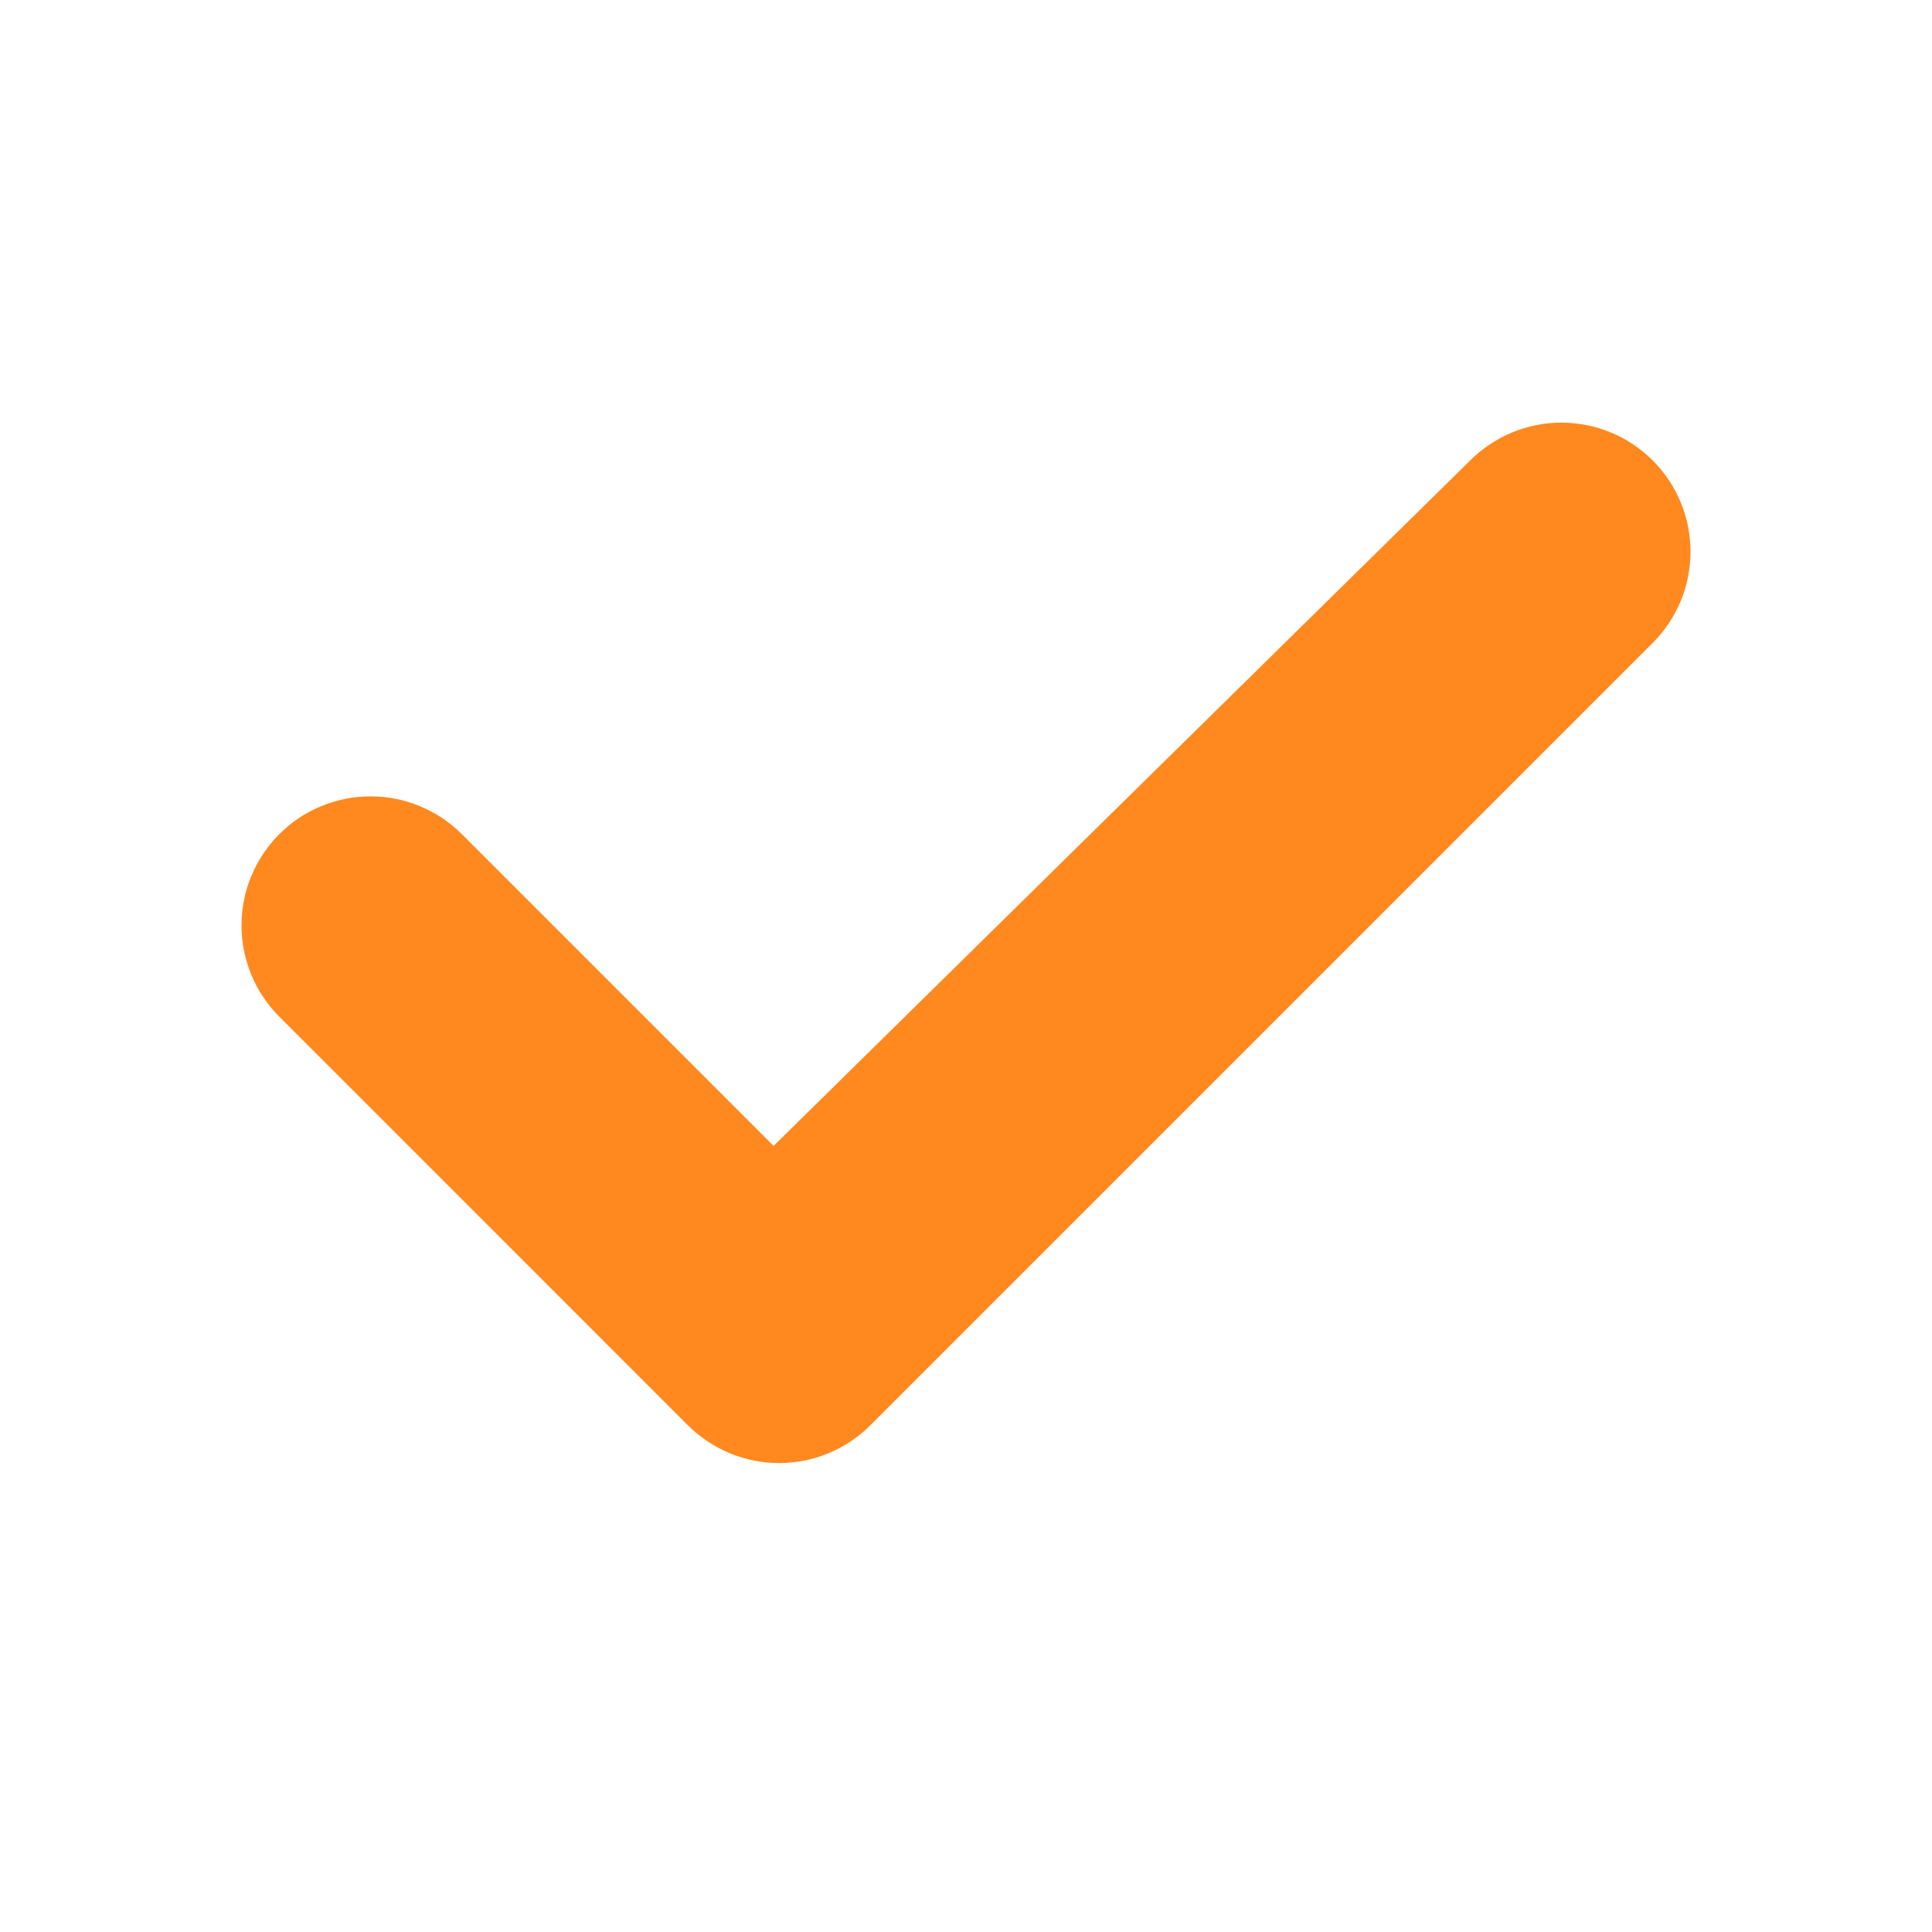
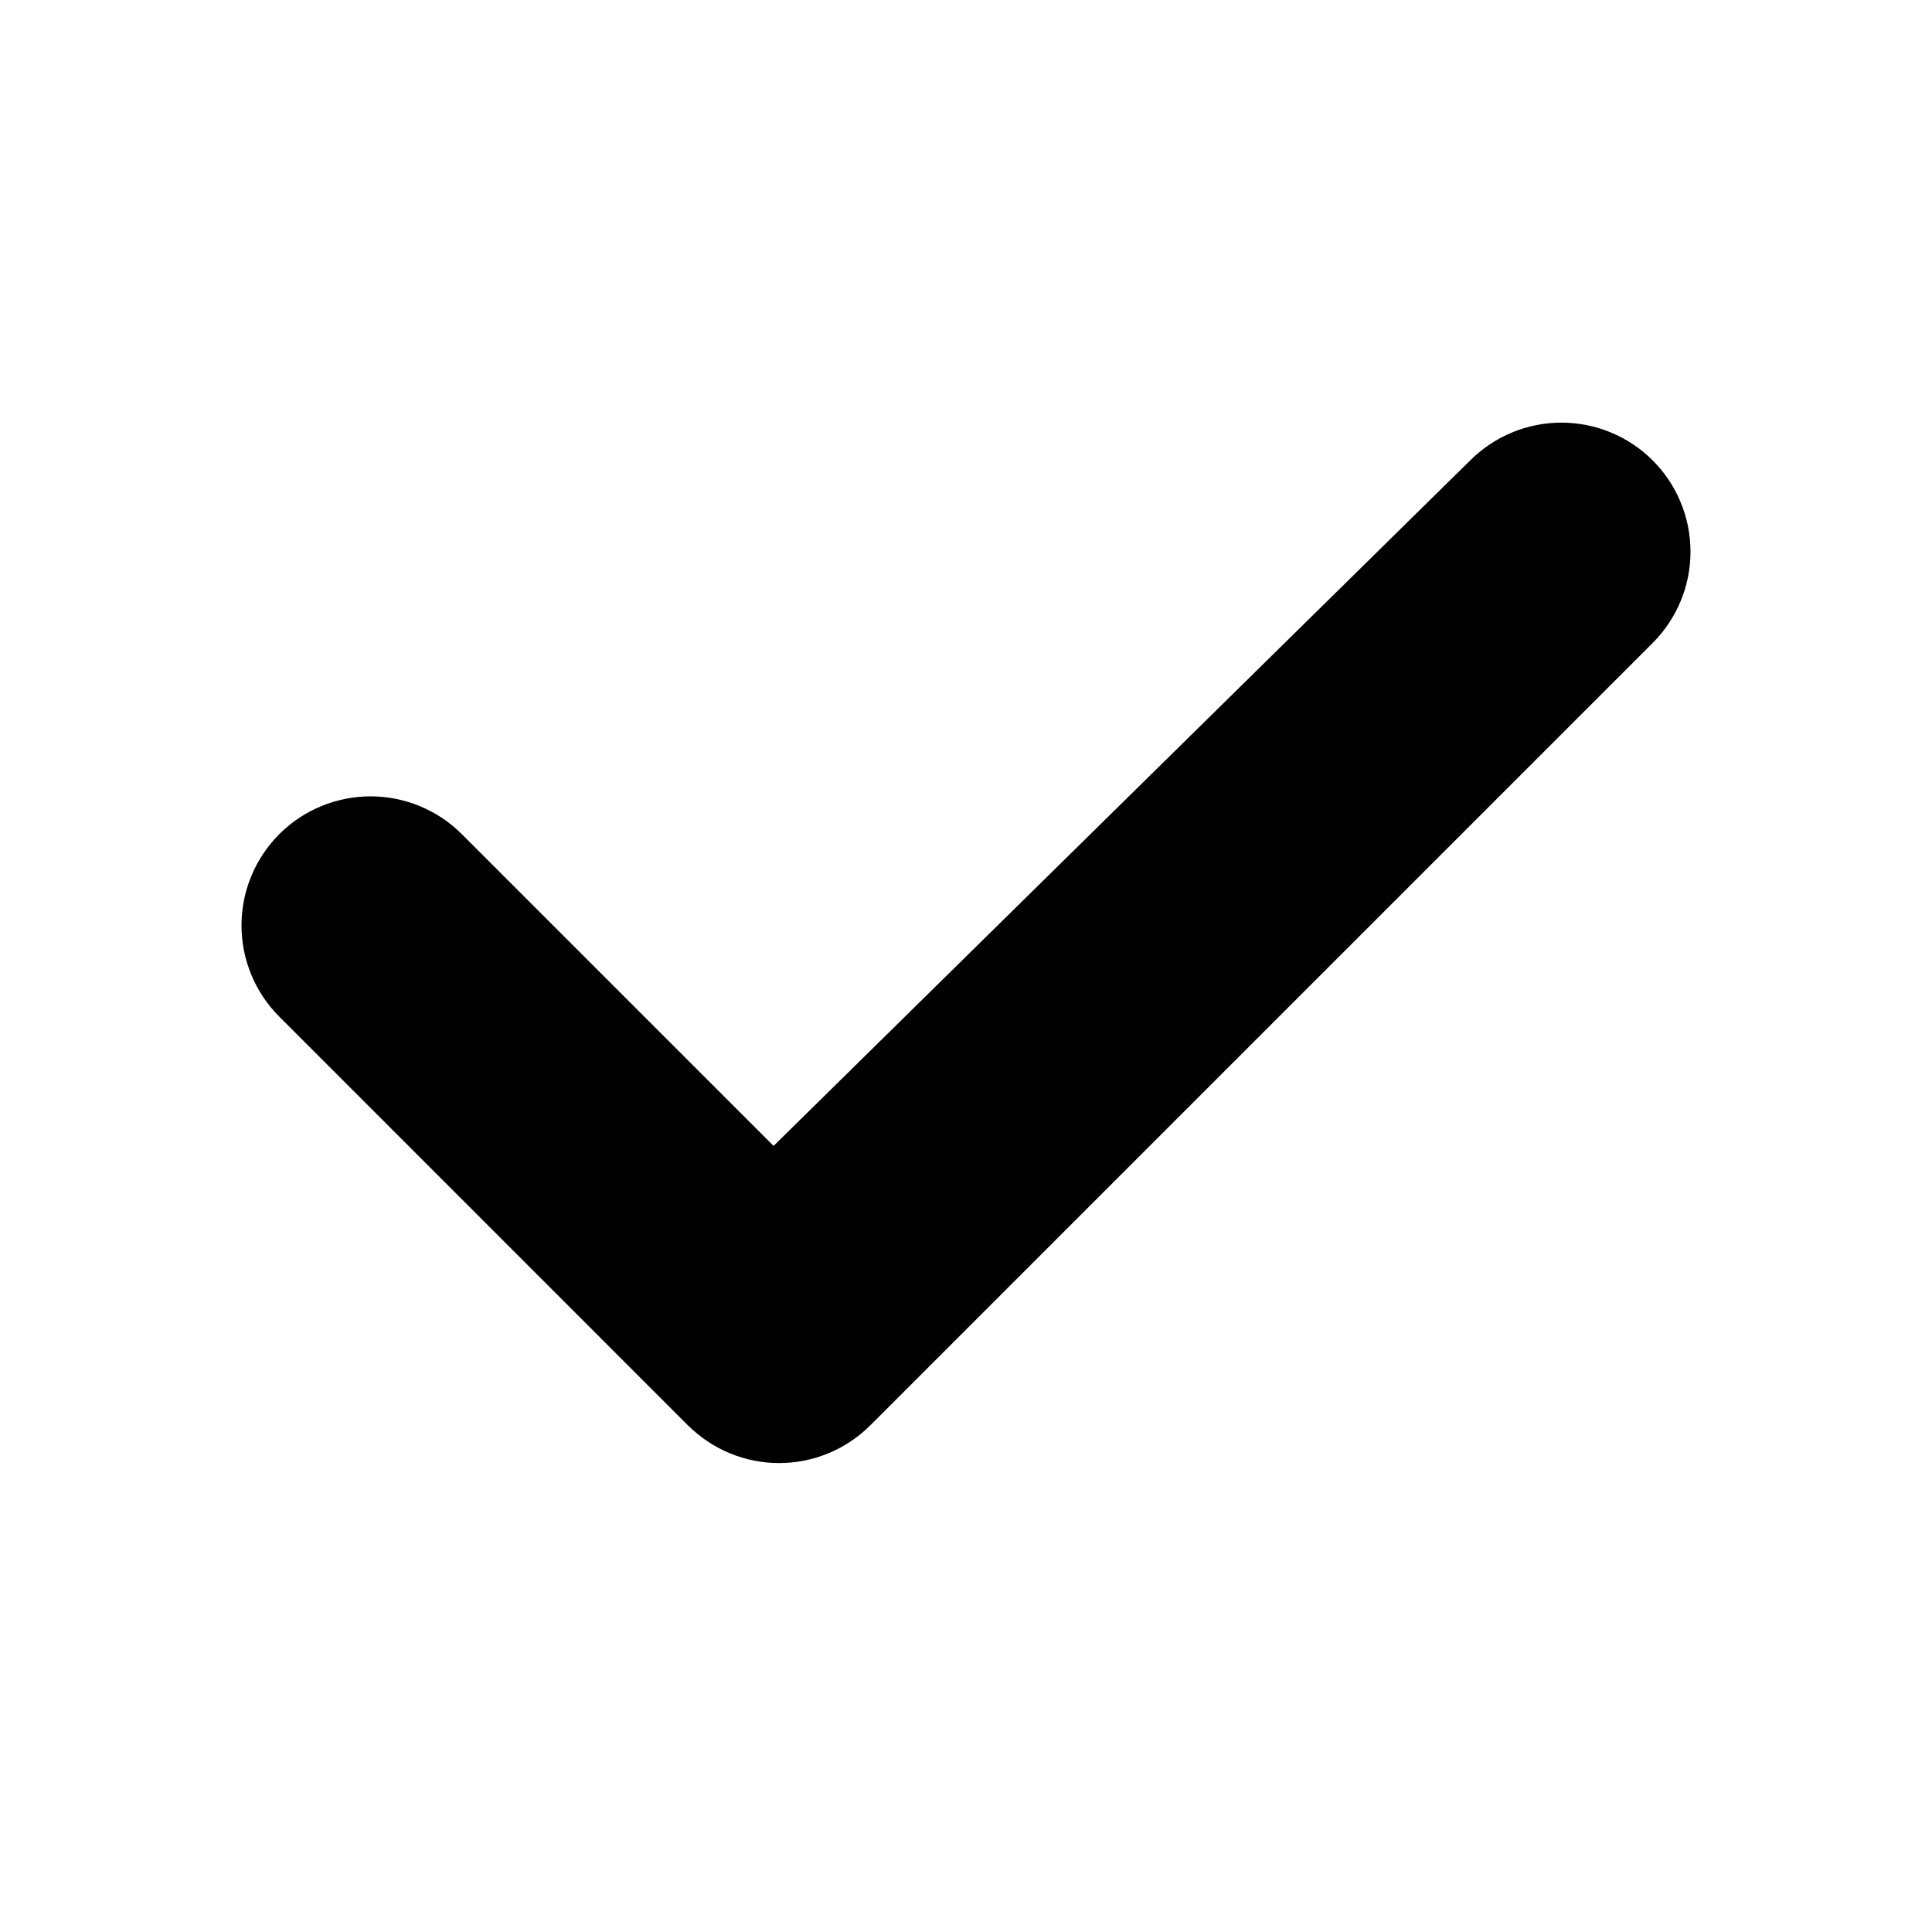
<svg xmlns="http://www.w3.org/2000/svg" fill="none" viewBox="0 0 32 32" class="design-iconfont">
-   <path d="M11.393 23.607C11.493 23.706 11.601 23.794 11.717 23.872C11.834 23.95 11.957 24.016 12.087 24.07C12.217 24.124 12.35 24.164 12.488 24.192C12.626 24.219 12.765 24.233 12.905 24.233C13.045 24.233 13.184 24.219 13.322 24.192C13.46 24.164 13.593 24.124 13.723 24.07C13.853 24.016 13.976 23.95 14.092 23.872C14.209 23.794 14.317 23.706 14.416 23.607L27.373 10.65C27.473 10.55 27.561 10.443 27.639 10.326C27.717 10.209 27.783 10.086 27.837 9.956C27.891 9.827 27.931 9.693 27.959 9.555C27.986 9.417 28 9.278 28 9.138C28 8.998 27.986 8.859 27.959 8.721C27.932 8.583 27.891 8.449 27.837 8.32C27.784 8.19 27.718 8.067 27.64 7.95C27.562 7.833 27.473 7.725 27.374 7.626C27.275 7.527 27.167 7.438 27.05 7.36C26.933 7.282 26.81 7.216 26.68 7.163C26.55 7.109 26.417 7.068 26.279 7.041C26.141 7.014 26.002 7 25.862 7C25.721 7 25.582 7.014 25.445 7.041C25.307 7.069 25.173 7.109 25.044 7.163C24.914 7.217 24.791 7.283 24.674 7.361C24.558 7.439 24.45 7.527 24.35 7.627L12.813 18.98L7.649 13.816C7.55 13.717 7.442 13.628 7.325 13.55C7.208 13.472 7.085 13.407 6.956 13.353C6.826 13.299 6.692 13.259 6.555 13.231C6.417 13.204 6.278 13.19 6.138 13.19C5.997 13.19 5.858 13.204 5.721 13.231C5.583 13.259 5.449 13.299 5.32 13.353C5.19 13.407 5.067 13.472 4.95 13.55C4.833 13.628 4.725 13.717 4.626 13.816C4.527 13.915 4.438 14.024 4.36 14.14C4.282 14.257 4.216 14.38 4.163 14.51C4.109 14.639 4.068 14.773 4.041 14.911C4.014 15.048 4 15.187 4 15.328C4 15.468 4.014 15.607 4.041 15.745C4.068 15.882 4.109 16.016 4.163 16.146C4.216 16.275 4.282 16.399 4.36 16.515C4.438 16.632 4.527 16.74 4.626 16.839L11.393 23.607Z" fill="#FF891F" />
+   <path d="M11.393 23.607C11.493 23.706 11.601 23.794 11.717 23.872C11.834 23.95 11.957 24.016 12.087 24.07C12.217 24.124 12.35 24.164 12.488 24.192C12.626 24.219 12.765 24.233 12.905 24.233C13.045 24.233 13.184 24.219 13.322 24.192C13.46 24.164 13.593 24.124 13.723 24.07C13.853 24.016 13.976 23.95 14.092 23.872C14.209 23.794 14.317 23.706 14.416 23.607L27.373 10.65C27.473 10.55 27.561 10.443 27.639 10.326C27.717 10.209 27.783 10.086 27.837 9.956C27.891 9.827 27.931 9.693 27.959 9.555C27.986 9.417 28 9.278 28 9.138C28 8.998 27.986 8.859 27.959 8.721C27.932 8.583 27.891 8.449 27.837 8.32C27.784 8.19 27.718 8.067 27.64 7.95C27.562 7.833 27.473 7.725 27.374 7.626C27.275 7.527 27.167 7.438 27.05 7.36C26.933 7.282 26.81 7.216 26.68 7.163C26.55 7.109 26.417 7.068 26.279 7.041C26.141 7.014 26.002 7 25.862 7C25.721 7 25.582 7.014 25.445 7.041C25.307 7.069 25.173 7.109 25.044 7.163C24.914 7.217 24.791 7.283 24.674 7.361C24.558 7.439 24.45 7.527 24.35 7.627L12.813 18.98L7.649 13.816C7.55 13.717 7.442 13.628 7.325 13.55C7.208 13.472 7.085 13.407 6.956 13.353C6.826 13.299 6.692 13.259 6.555 13.231C6.417 13.204 6.278 13.19 6.138 13.19C5.997 13.19 5.858 13.204 5.721 13.231C5.583 13.259 5.449 13.299 5.32 13.353C5.19 13.407 5.067 13.472 4.95 13.55C4.833 13.628 4.725 13.717 4.626 13.816C4.527 13.915 4.438 14.024 4.36 14.14C4.282 14.257 4.216 14.38 4.163 14.51C4.109 14.639 4.068 14.773 4.041 14.911C4.014 15.048 4 15.187 4 15.328C4 15.468 4.014 15.607 4.041 15.745C4.068 15.882 4.109 16.016 4.163 16.146C4.216 16.275 4.282 16.399 4.36 16.515C4.438 16.632 4.527 16.74 4.626 16.839L11.393 23.607Z" fill="currentColor" />
</svg>
